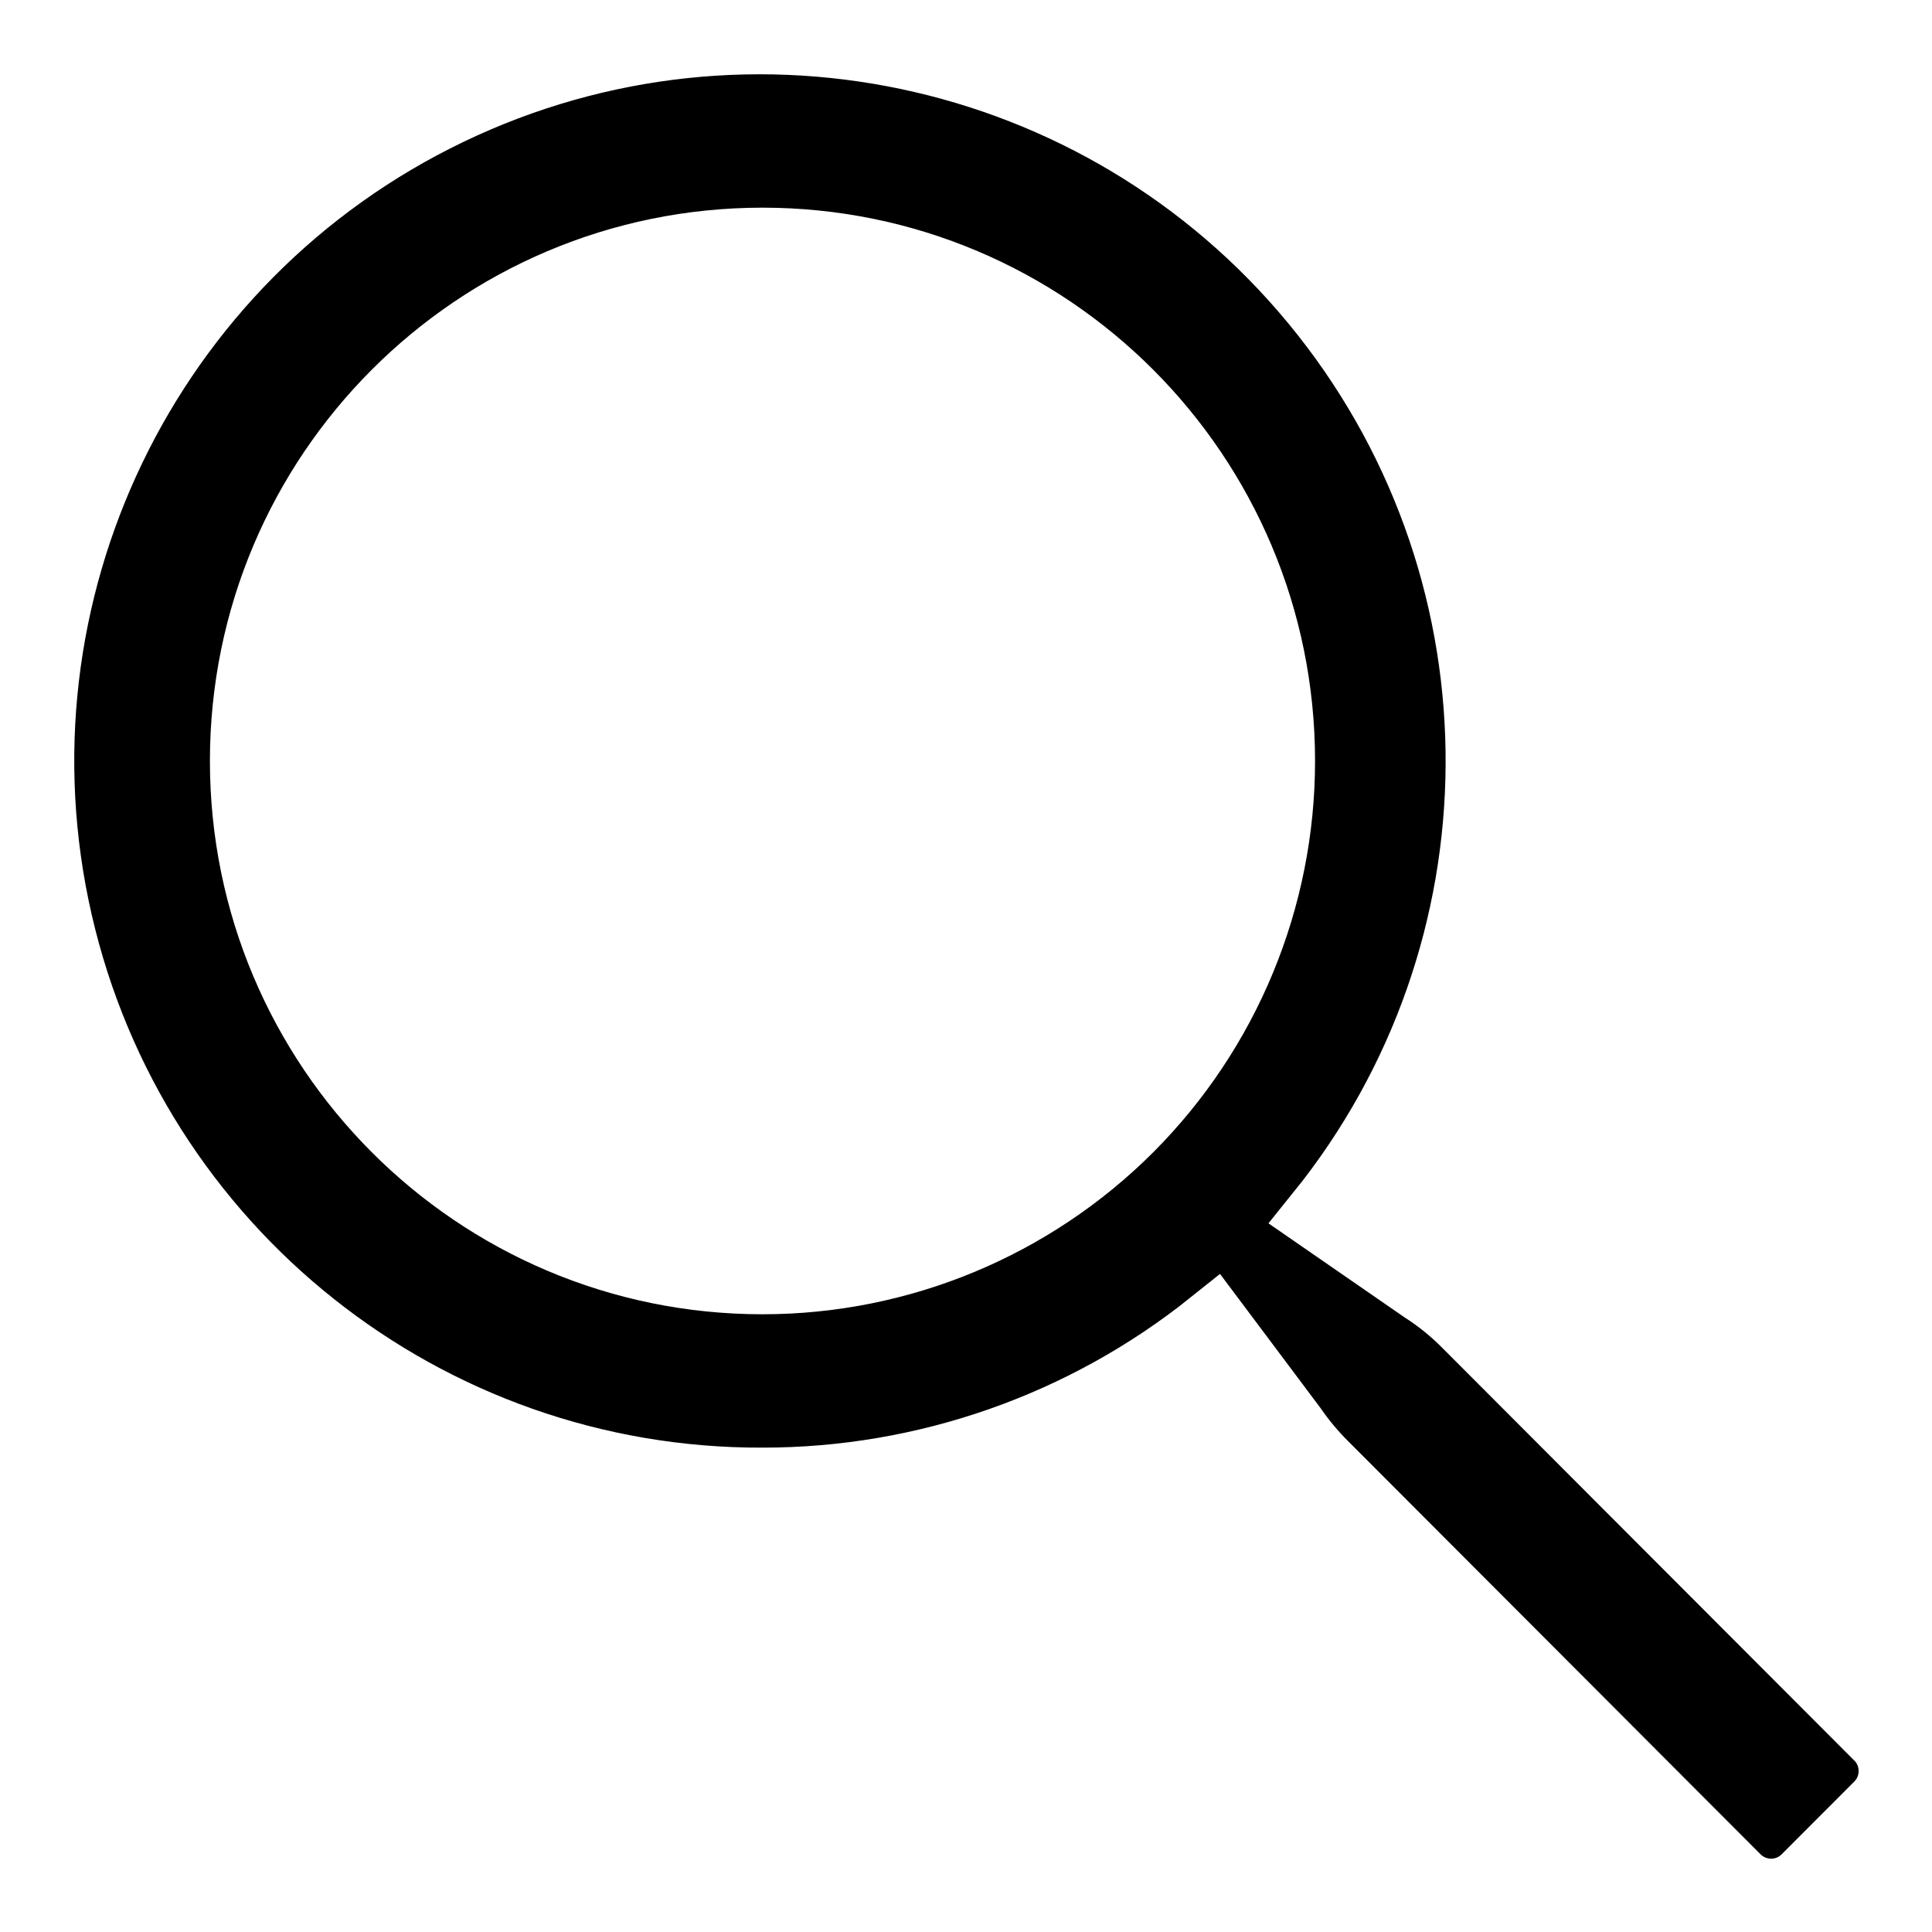
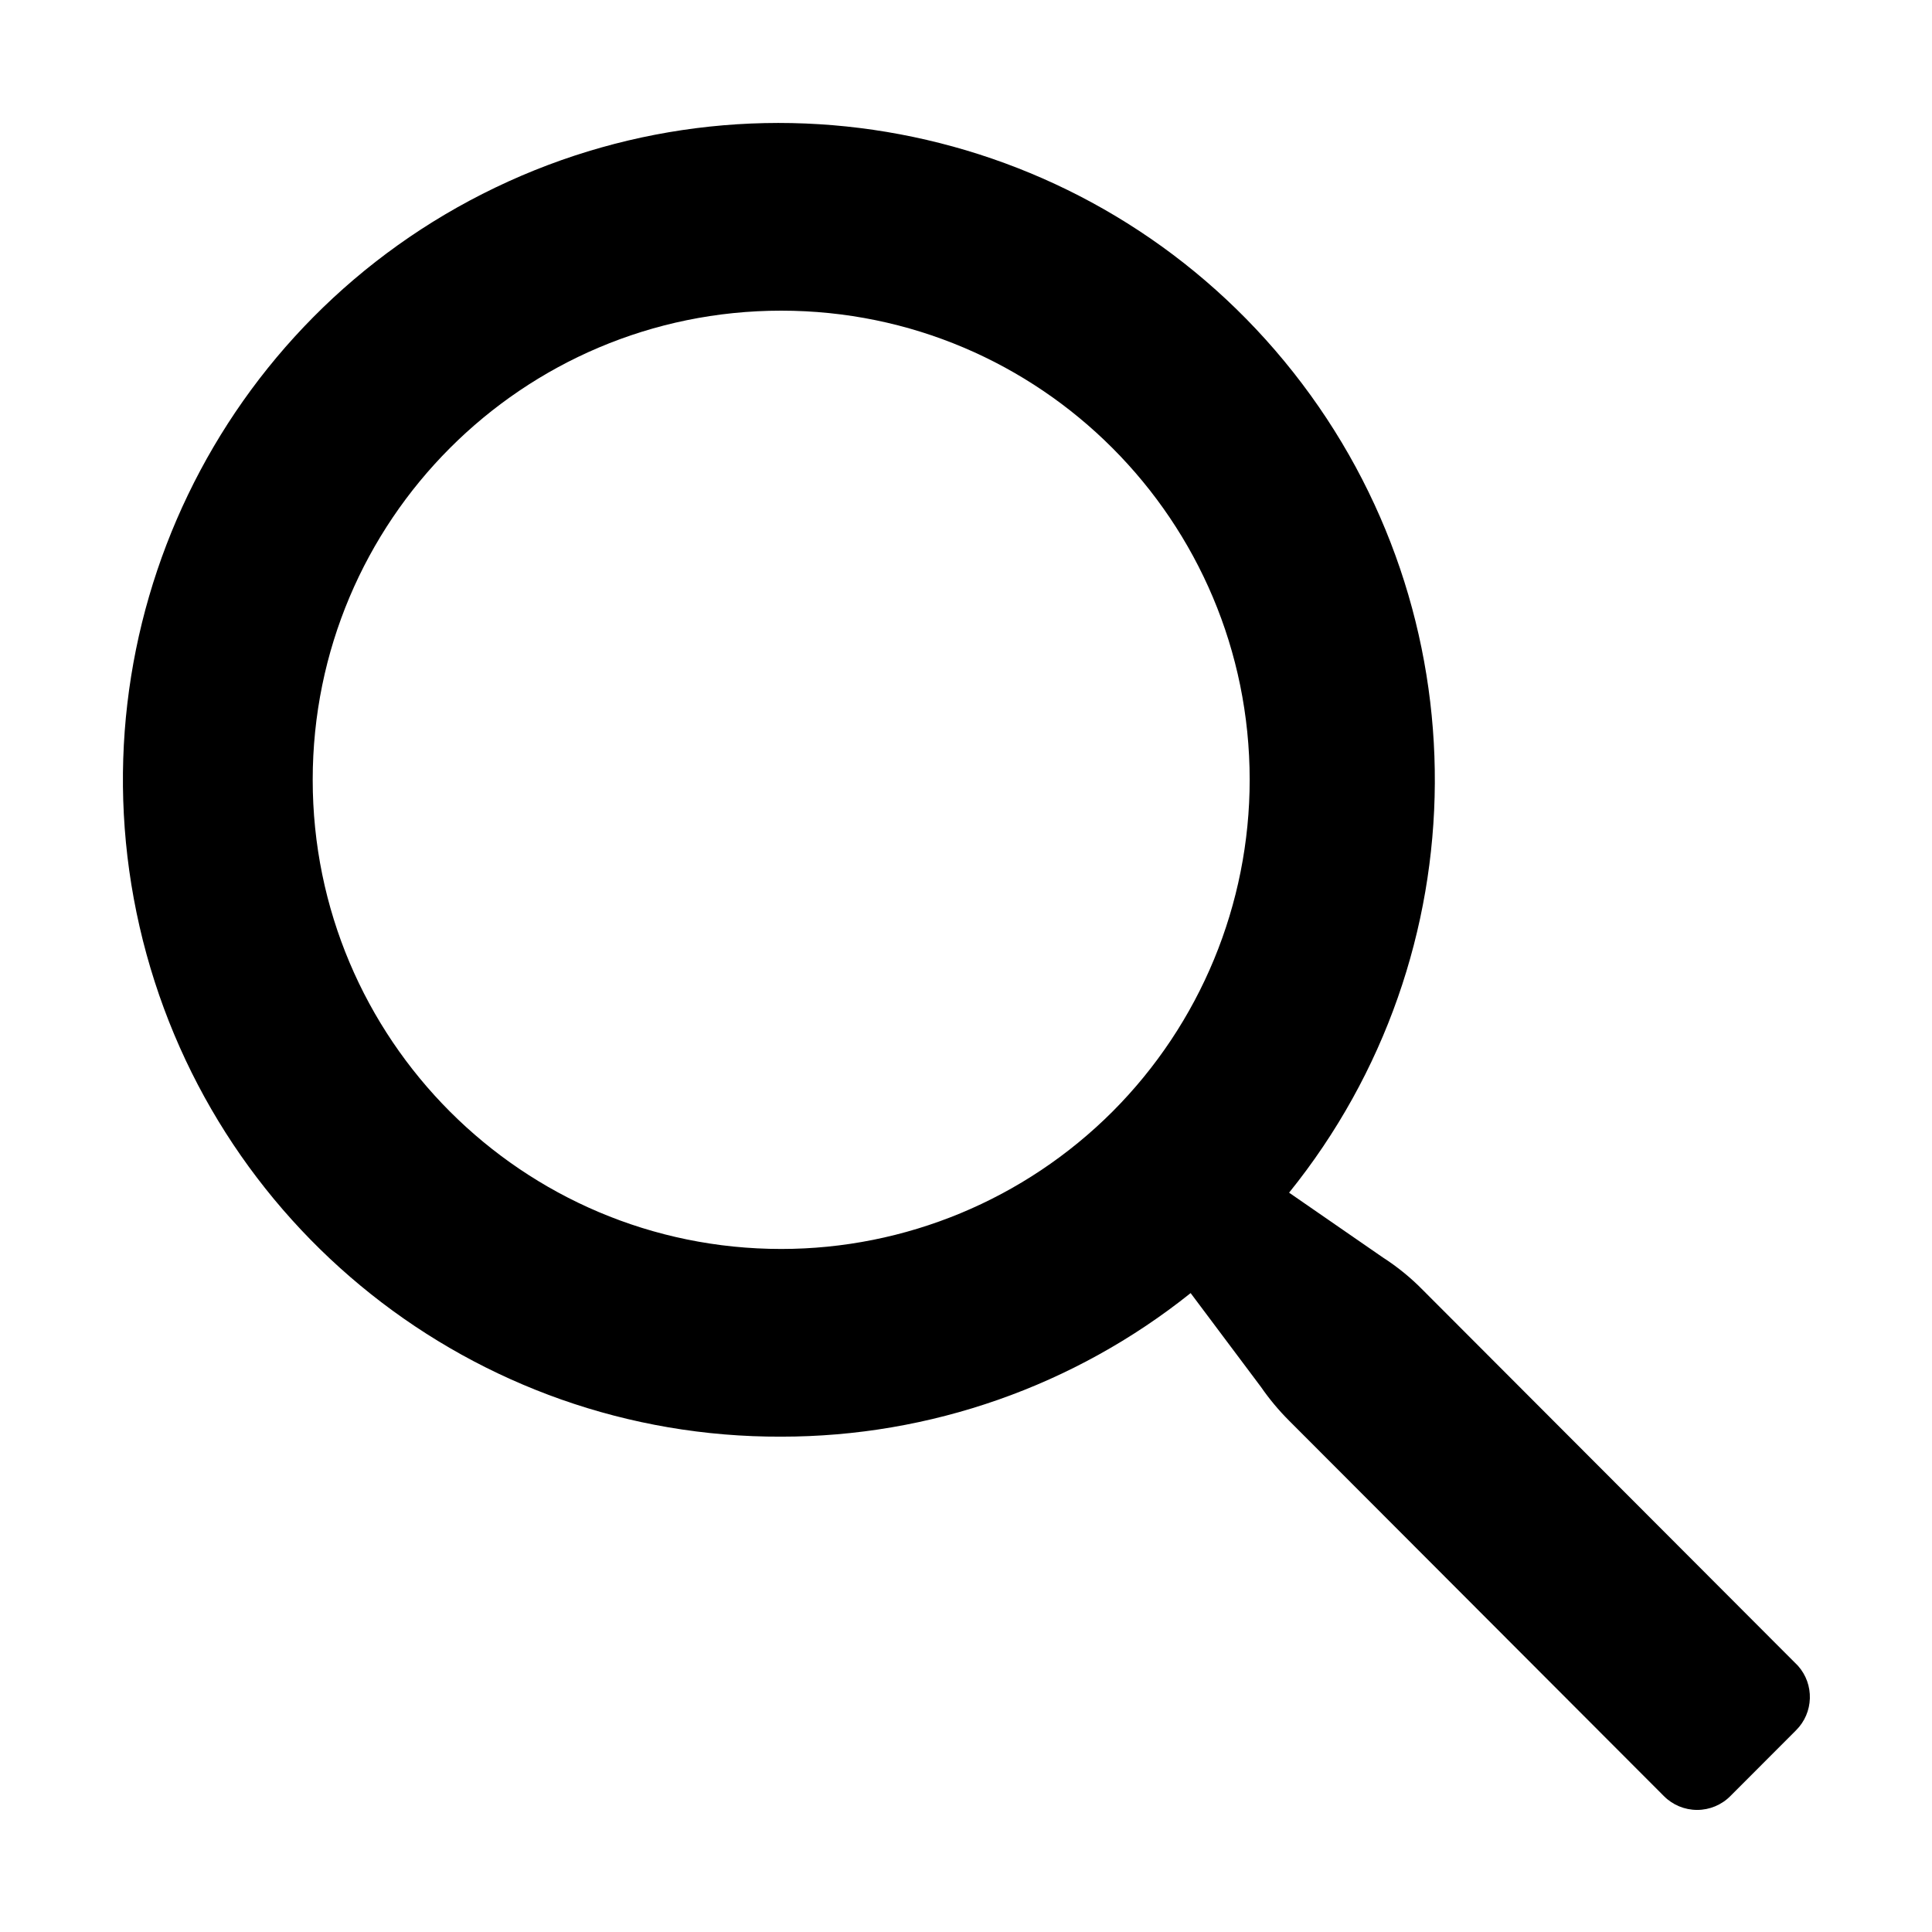
- <svg xmlns="http://www.w3.org/2000/svg" viewBox="0 0 19.76 19.76" width="19.76" height="19.76" fill="none" customFrame="#000000">
-   <path id="Icon color" d="M15.028 13.532L19.249 17.76C19.438 17.97 19.428 18.291 19.228 18.489L18.489 19.229C18.39 19.329 18.255 19.385 18.115 19.385C17.974 19.385 17.839 19.329 17.74 19.229L13.519 15.001C13.402 14.884 13.296 14.757 13.202 14.621L12.41 13.564C11.101 14.611 9.474 15.182 7.799 15.181C4.345 15.193 1.344 12.807 0.572 9.437C-0.2 6.066 1.464 2.609 4.578 1.113C7.691 -0.383 11.425 0.482 13.567 3.194C15.71 5.907 15.689 9.744 13.519 12.433L14.574 13.162C14.739 13.268 14.891 13.392 15.028 13.532ZM2.522 7.783C2.522 10.701 4.884 13.067 7.799 13.067C9.198 13.067 10.54 12.51 11.53 11.52C12.52 10.528 13.075 9.184 13.075 7.783C13.075 4.865 10.713 2.499 7.799 2.499C4.884 2.499 2.522 4.865 2.522 7.783Z" fill="rgb(0,0,0)" fill-rule="evenodd" />
-   <path id="Icon color" d="M15.028 13.532L19.249 17.76C19.438 17.97 19.428 18.291 19.228 18.489L18.489 19.229C18.39 19.329 18.255 19.385 18.115 19.385C17.974 19.385 17.839 19.329 17.74 19.229L13.519 15.001C13.402 14.884 13.296 14.757 13.202 14.621L12.41 13.564C11.101 14.611 9.474 15.182 7.799 15.181C4.345 15.193 1.344 12.807 0.572 9.437C-0.2 6.066 1.464 2.609 4.578 1.113C7.691 -0.383 11.425 0.482 13.567 3.194C15.71 5.907 15.689 9.744 13.519 12.433L14.574 13.162C14.739 13.268 14.891 13.392 15.028 13.532ZM2.522 7.783C2.522 10.701 4.884 13.067 7.799 13.067C9.198 13.067 10.54 12.51 11.53 11.52C12.52 10.528 13.075 9.184 13.075 7.783C13.075 4.865 10.713 2.499 7.799 2.499C4.884 2.499 2.522 4.865 2.522 7.783Z" fill-rule="evenodd" stroke="rgb(255,255,255)" stroke-width="0.75" />
+ <svg xmlns="http://www.w3.org/2000/svg" viewBox="-1 -1 21.76 21.76" width="19.76" height="19.76" fill="none" customFrame="#000000">
+   <path id="Icon color" d="M15.028 13.532L19.249 17.76C19.438 17.97 19.428 18.291 19.228 18.489L18.489 19.229C18.39 19.329 18.255 19.385 18.115 19.385C17.974 19.385 17.839 19.329 17.74 19.229L13.519 15.001C13.402 14.884 13.296 14.757 13.202 14.621L12.41 13.564C11.101 14.611 9.474 15.182 7.799 15.181C4.345 15.193 1.344 12.807 0.572 9.437C-0.2 6.066 1.464 2.609 4.578 1.113C7.691 -0.383 11.425 0.482 13.567 3.194C15.71 5.907 15.689 9.744 13.519 12.433L14.574 13.162C14.739 13.268 14.891 13.392 15.028 13.532ZM2.522 7.783C2.522 10.701 4.884 13.067 7.799 13.067C9.198 13.067 10.54 12.51 11.53 11.52C12.52 10.528 13.075 9.184 13.075 7.783C13.075 4.865 10.713 2.499 7.799 2.499C4.884 2.499 2.522 4.865 2.522 7.783Z" fill="currentColor" fill-rule="evenodd" />
</svg>
